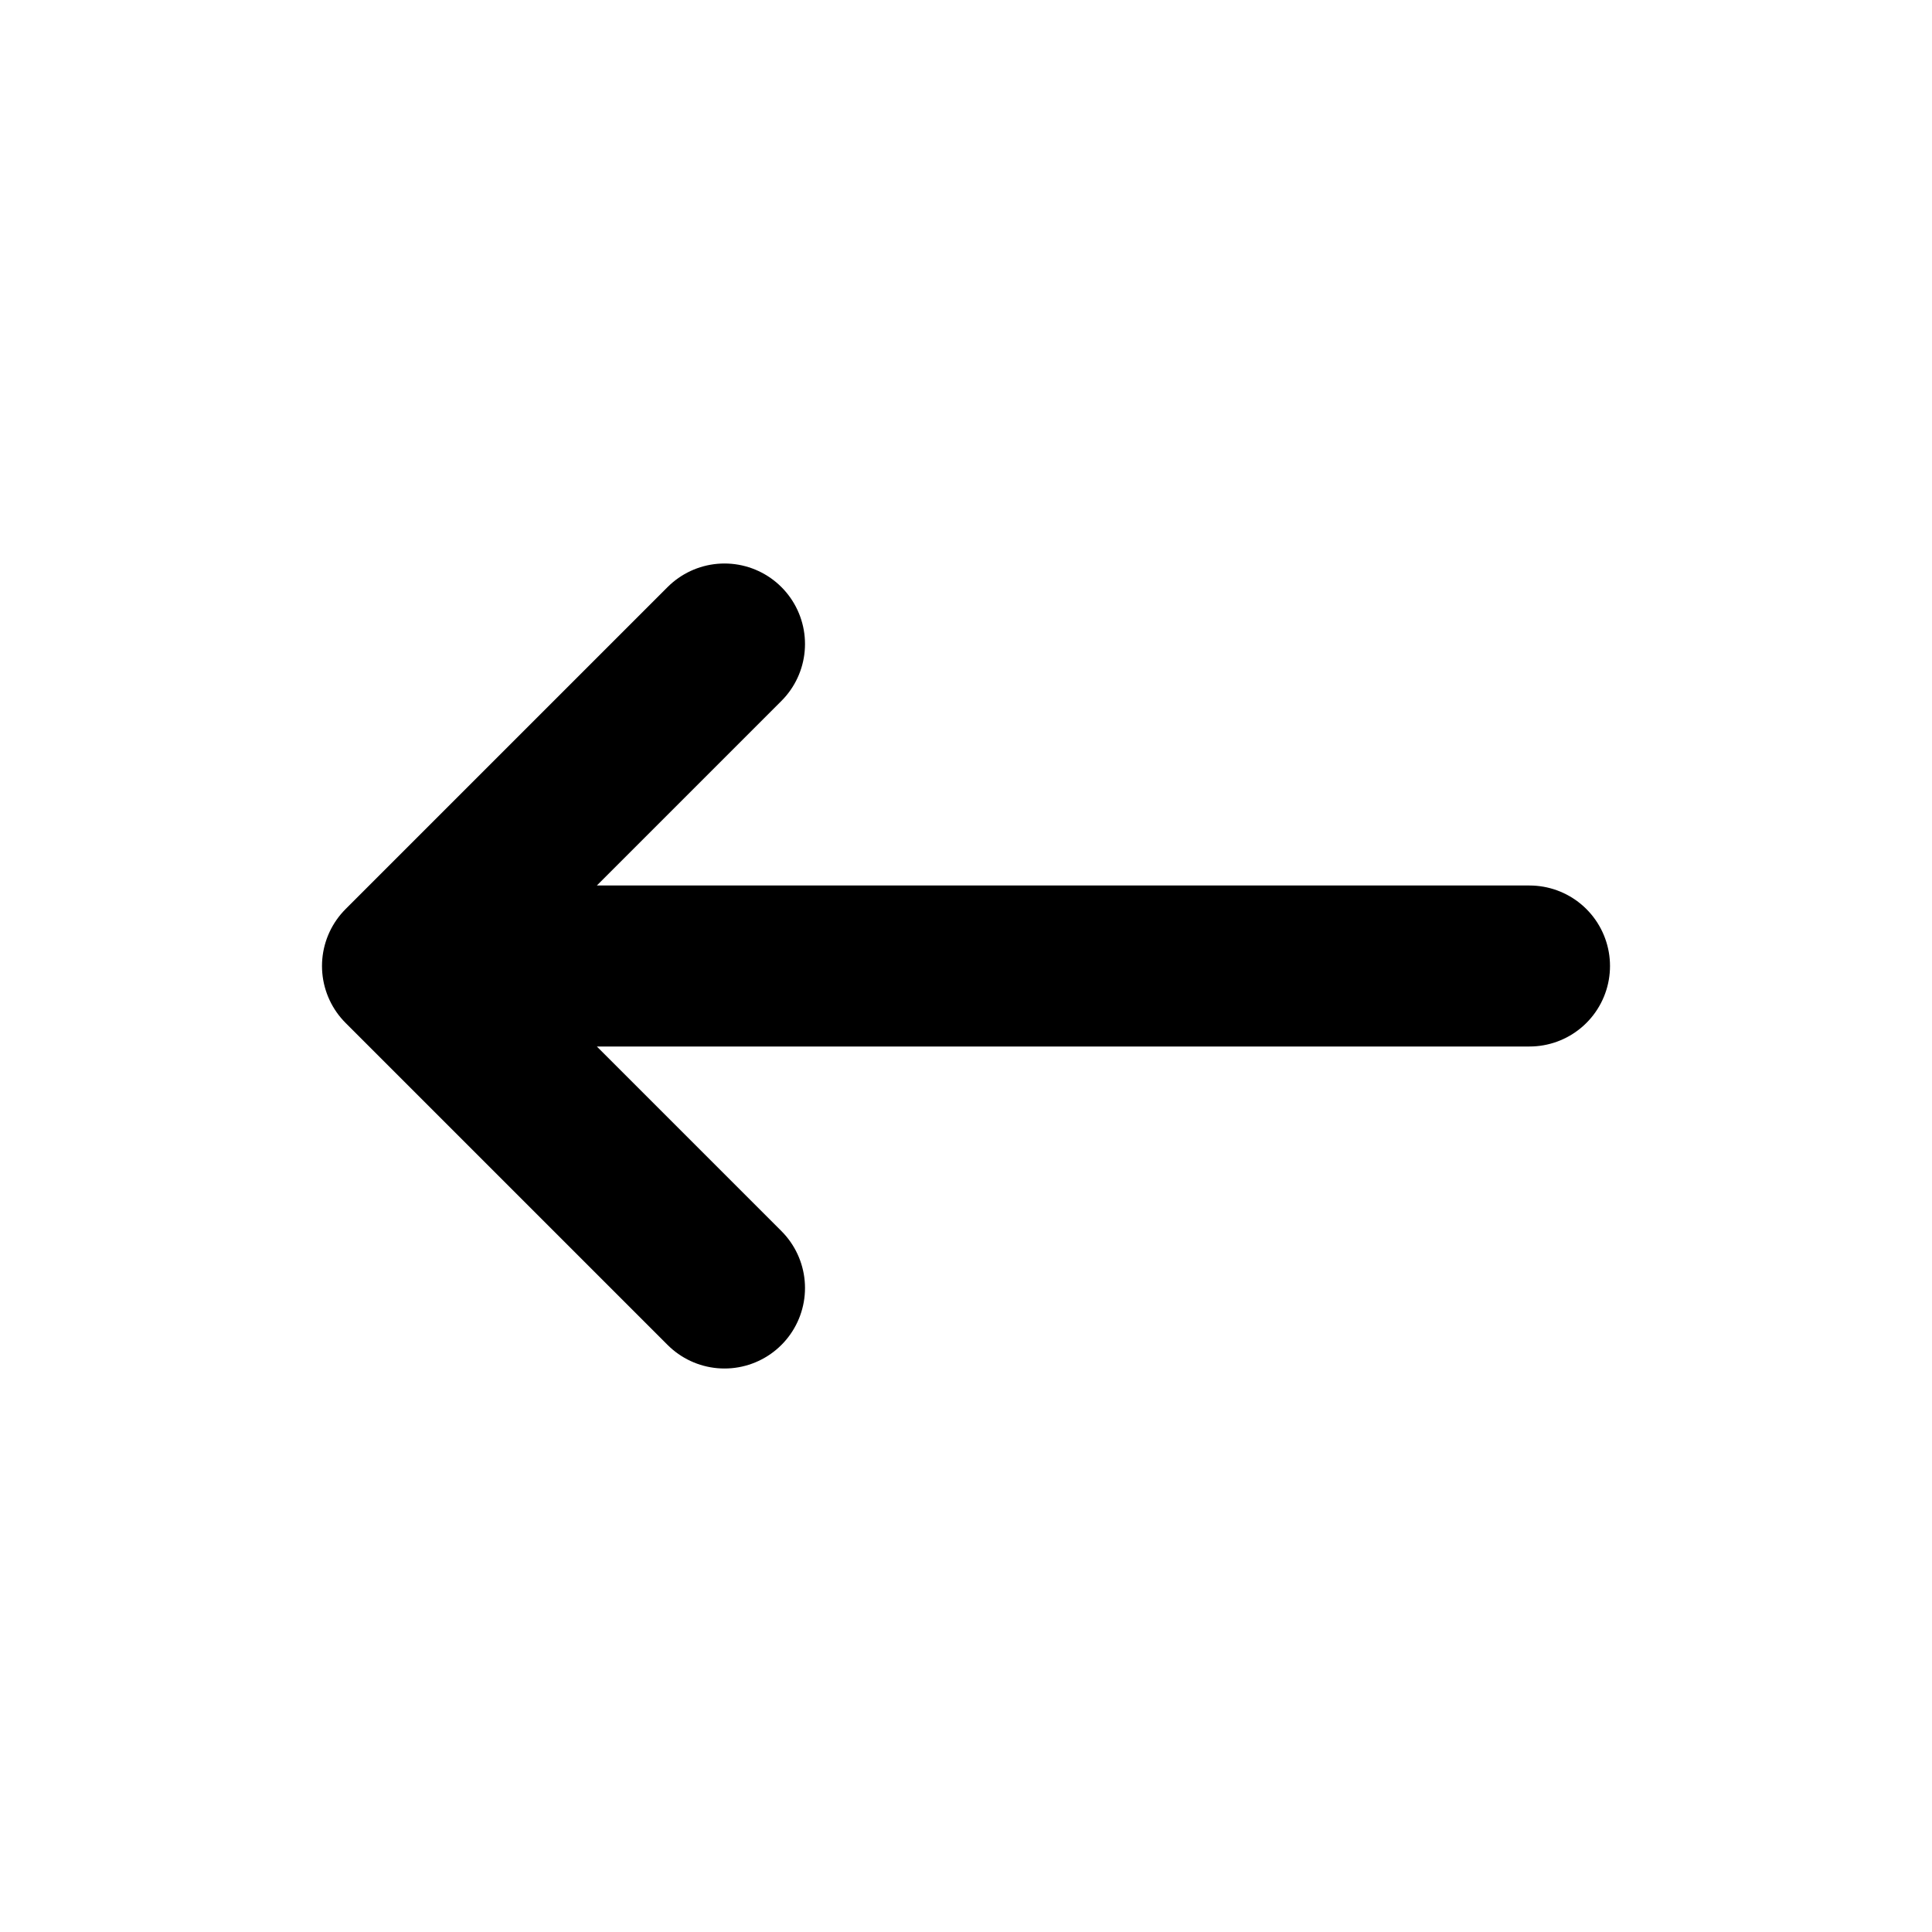
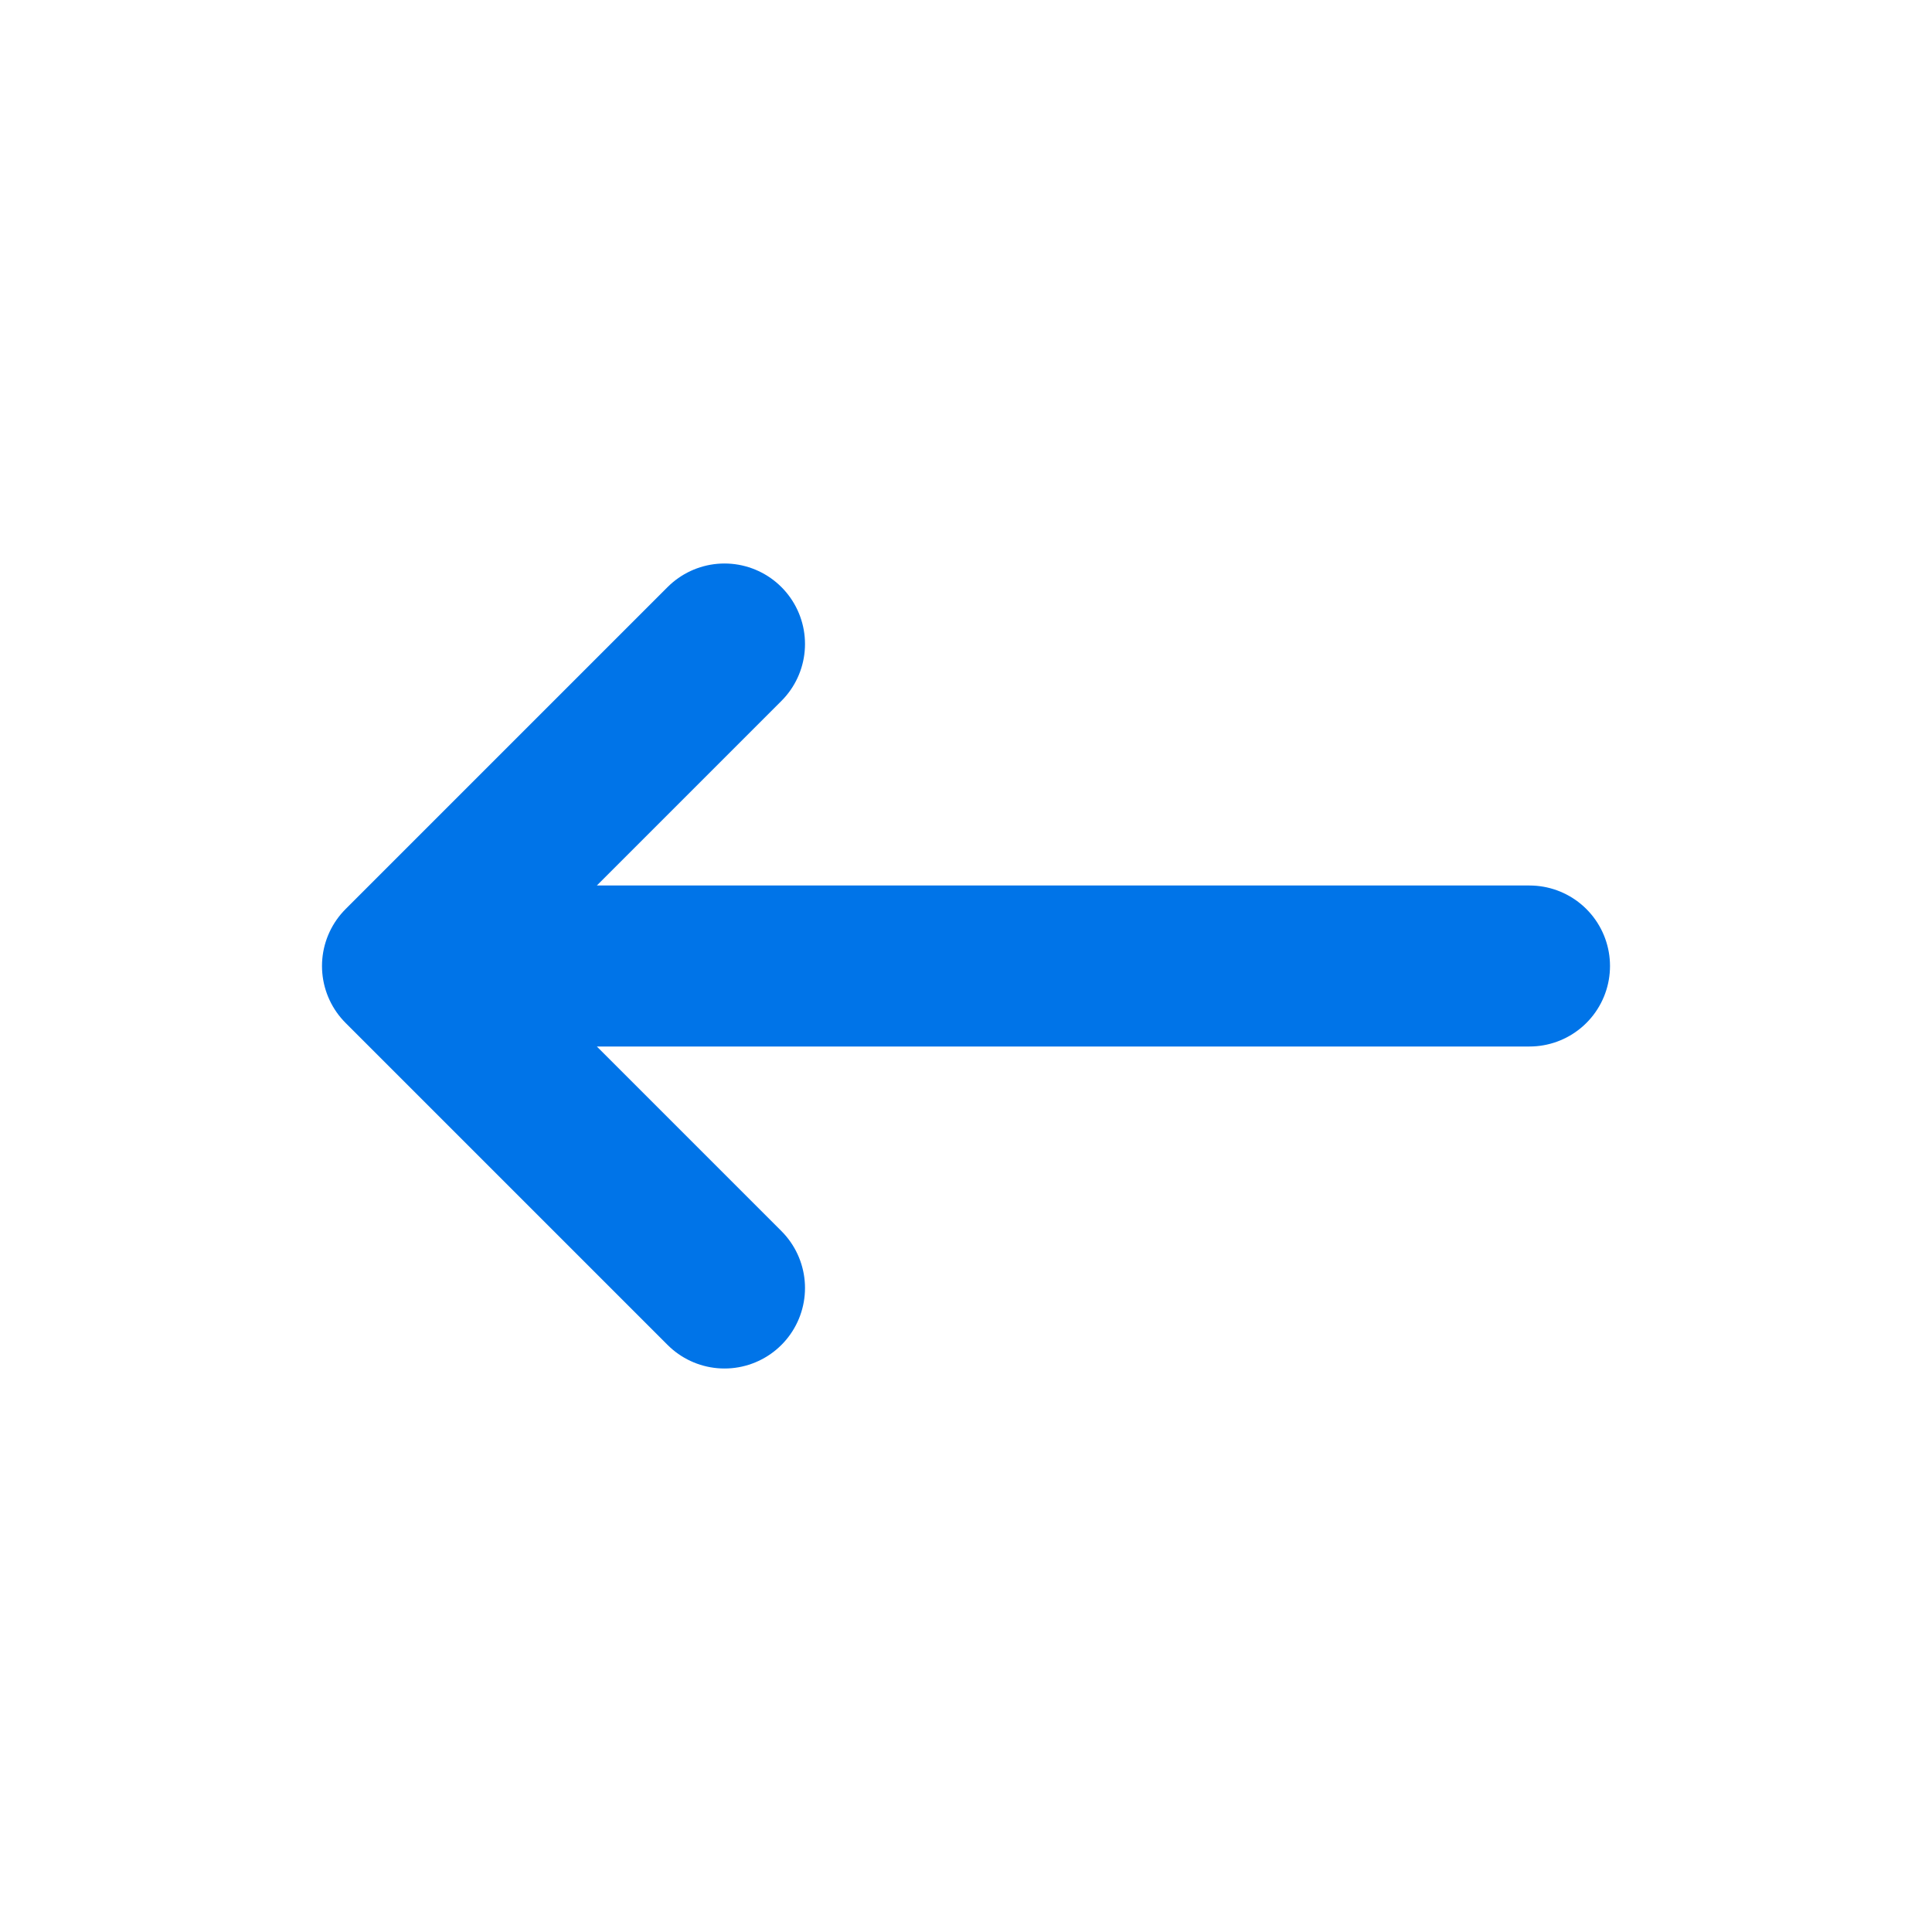
<svg xmlns="http://www.w3.org/2000/svg" width="24" height="24" viewBox="0 0 24 24">
-   <path fill="none" stroke="#000000" stroke-linecap="round" stroke-linejoin="round" stroke-width="2" d="M5 12h14M5 12l4 4m-4-4l4-4" />
+   <path fill="none" stroke="#0074e8" stroke-linecap="round" stroke-linejoin="round" stroke-width="2" d="M5 12h14M5 12l4 4m-4-4l4-4" />
</svg>
